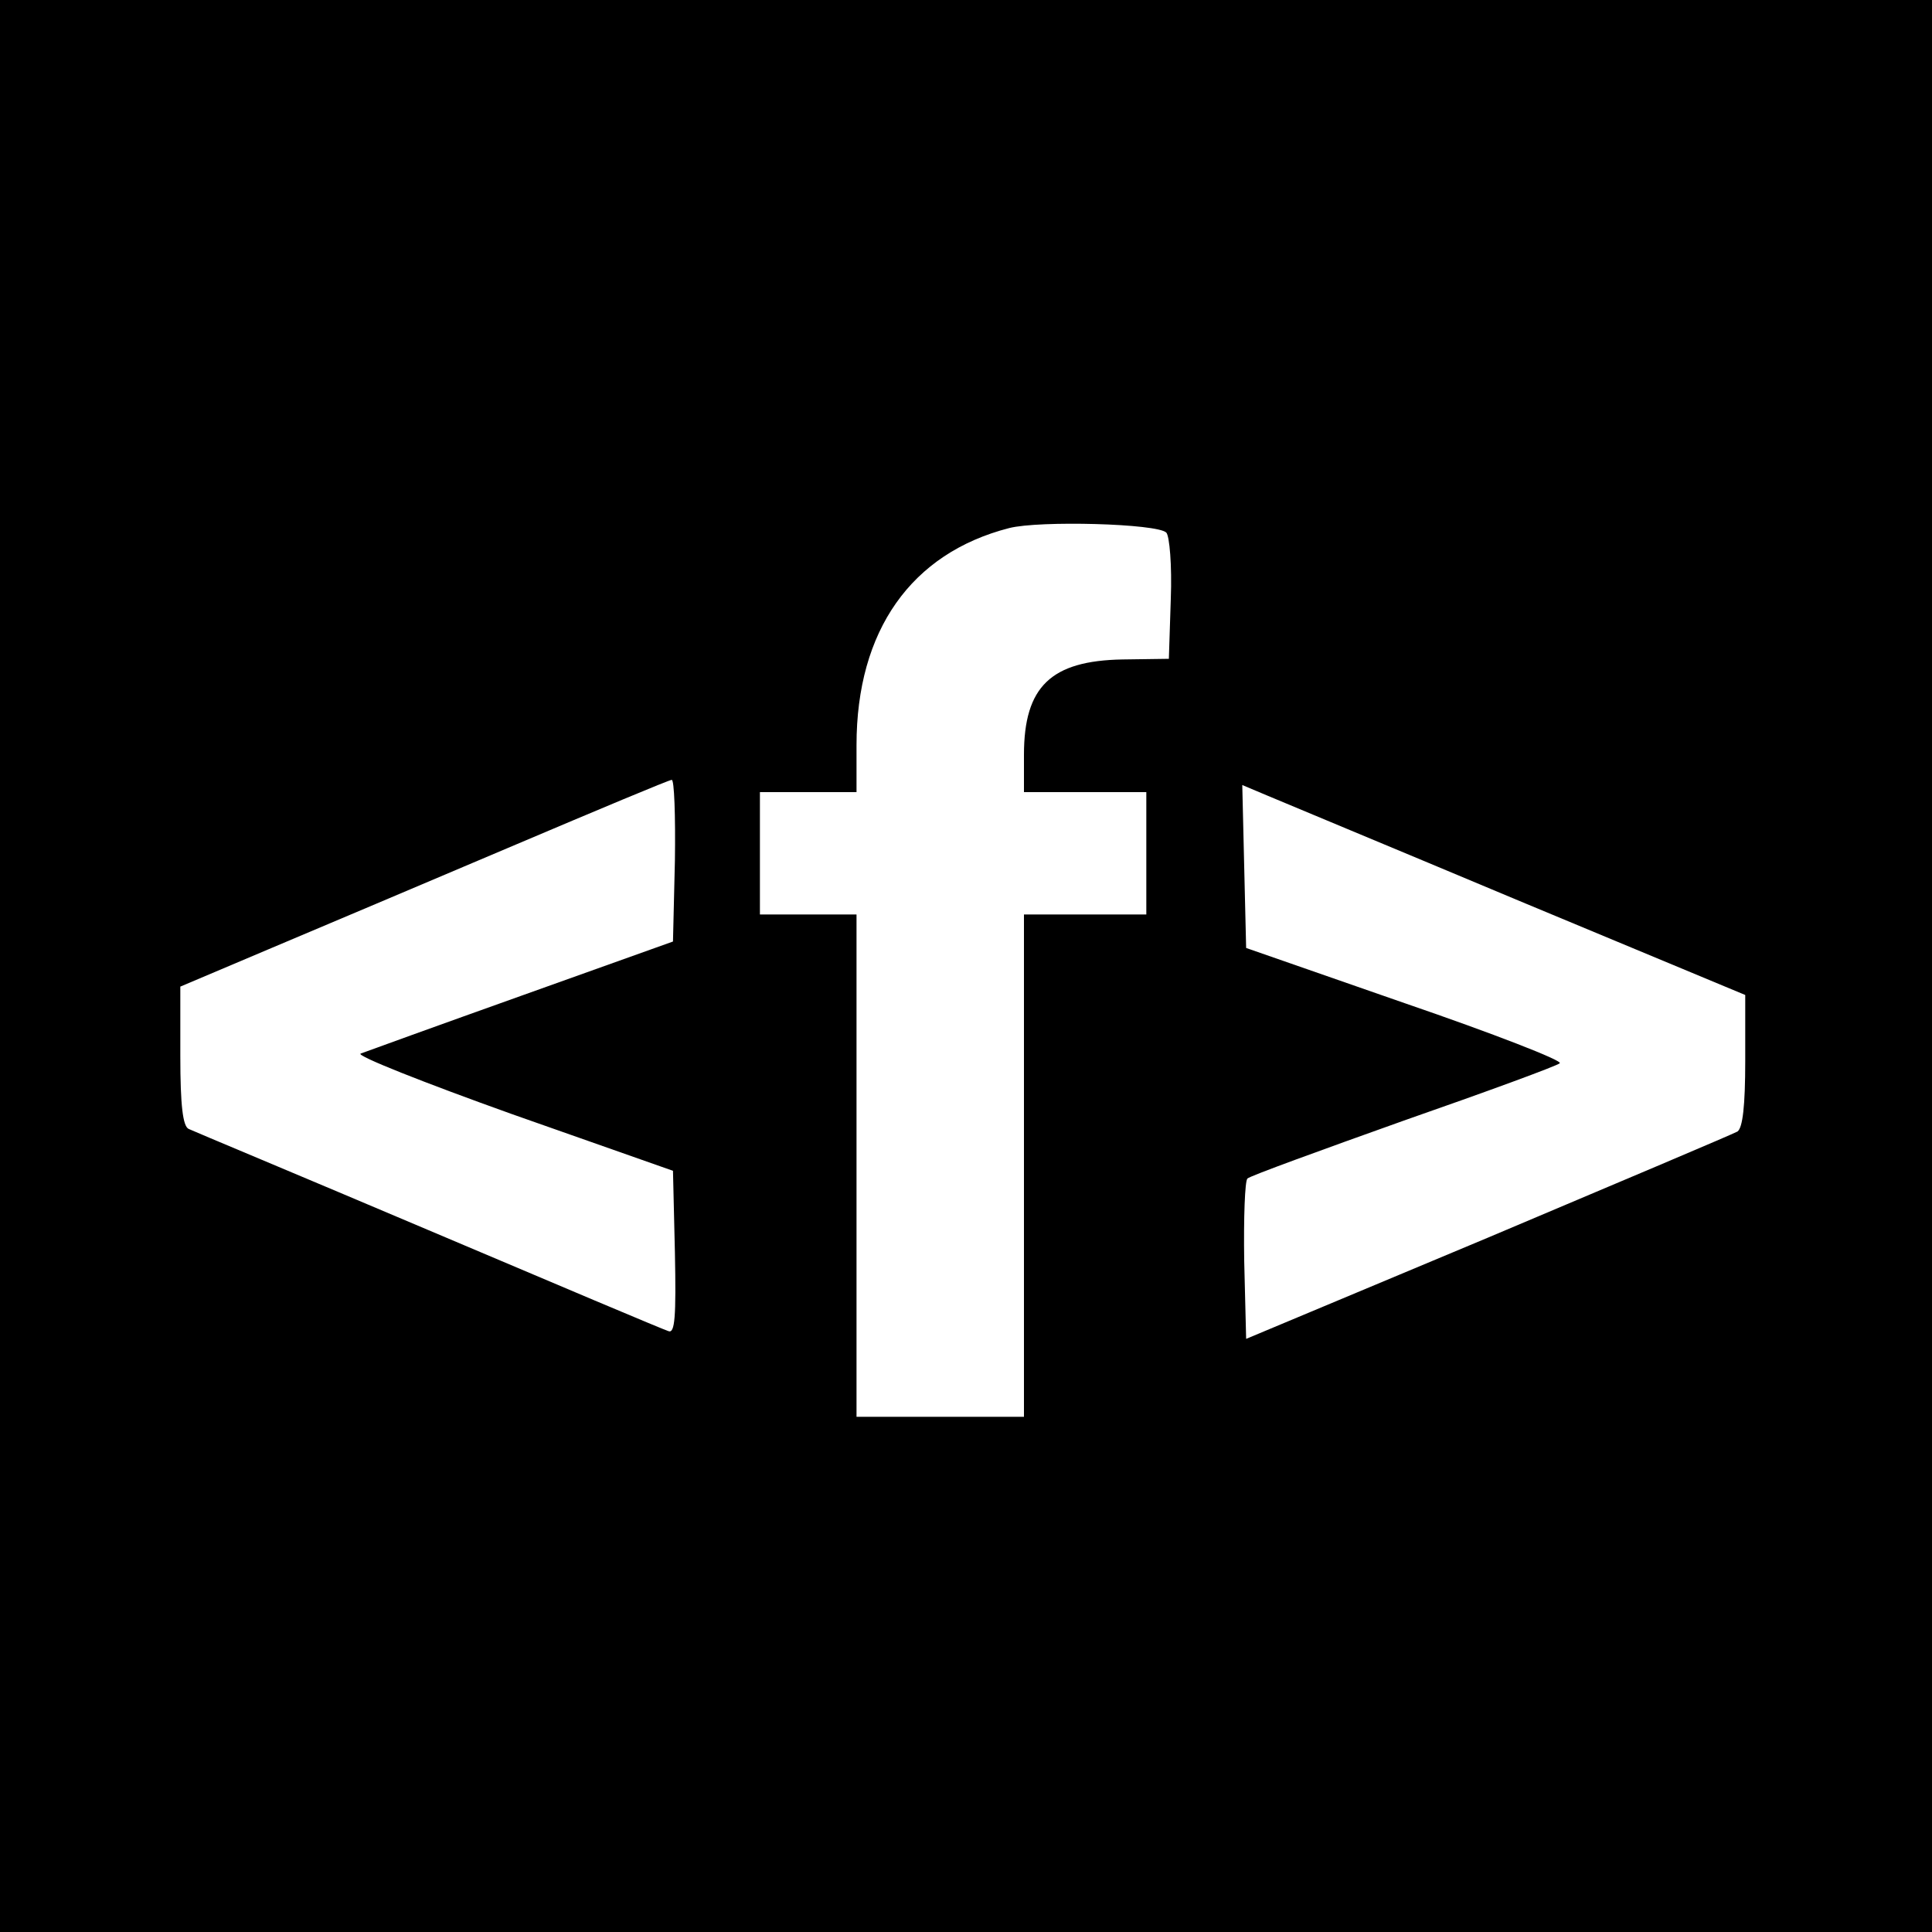
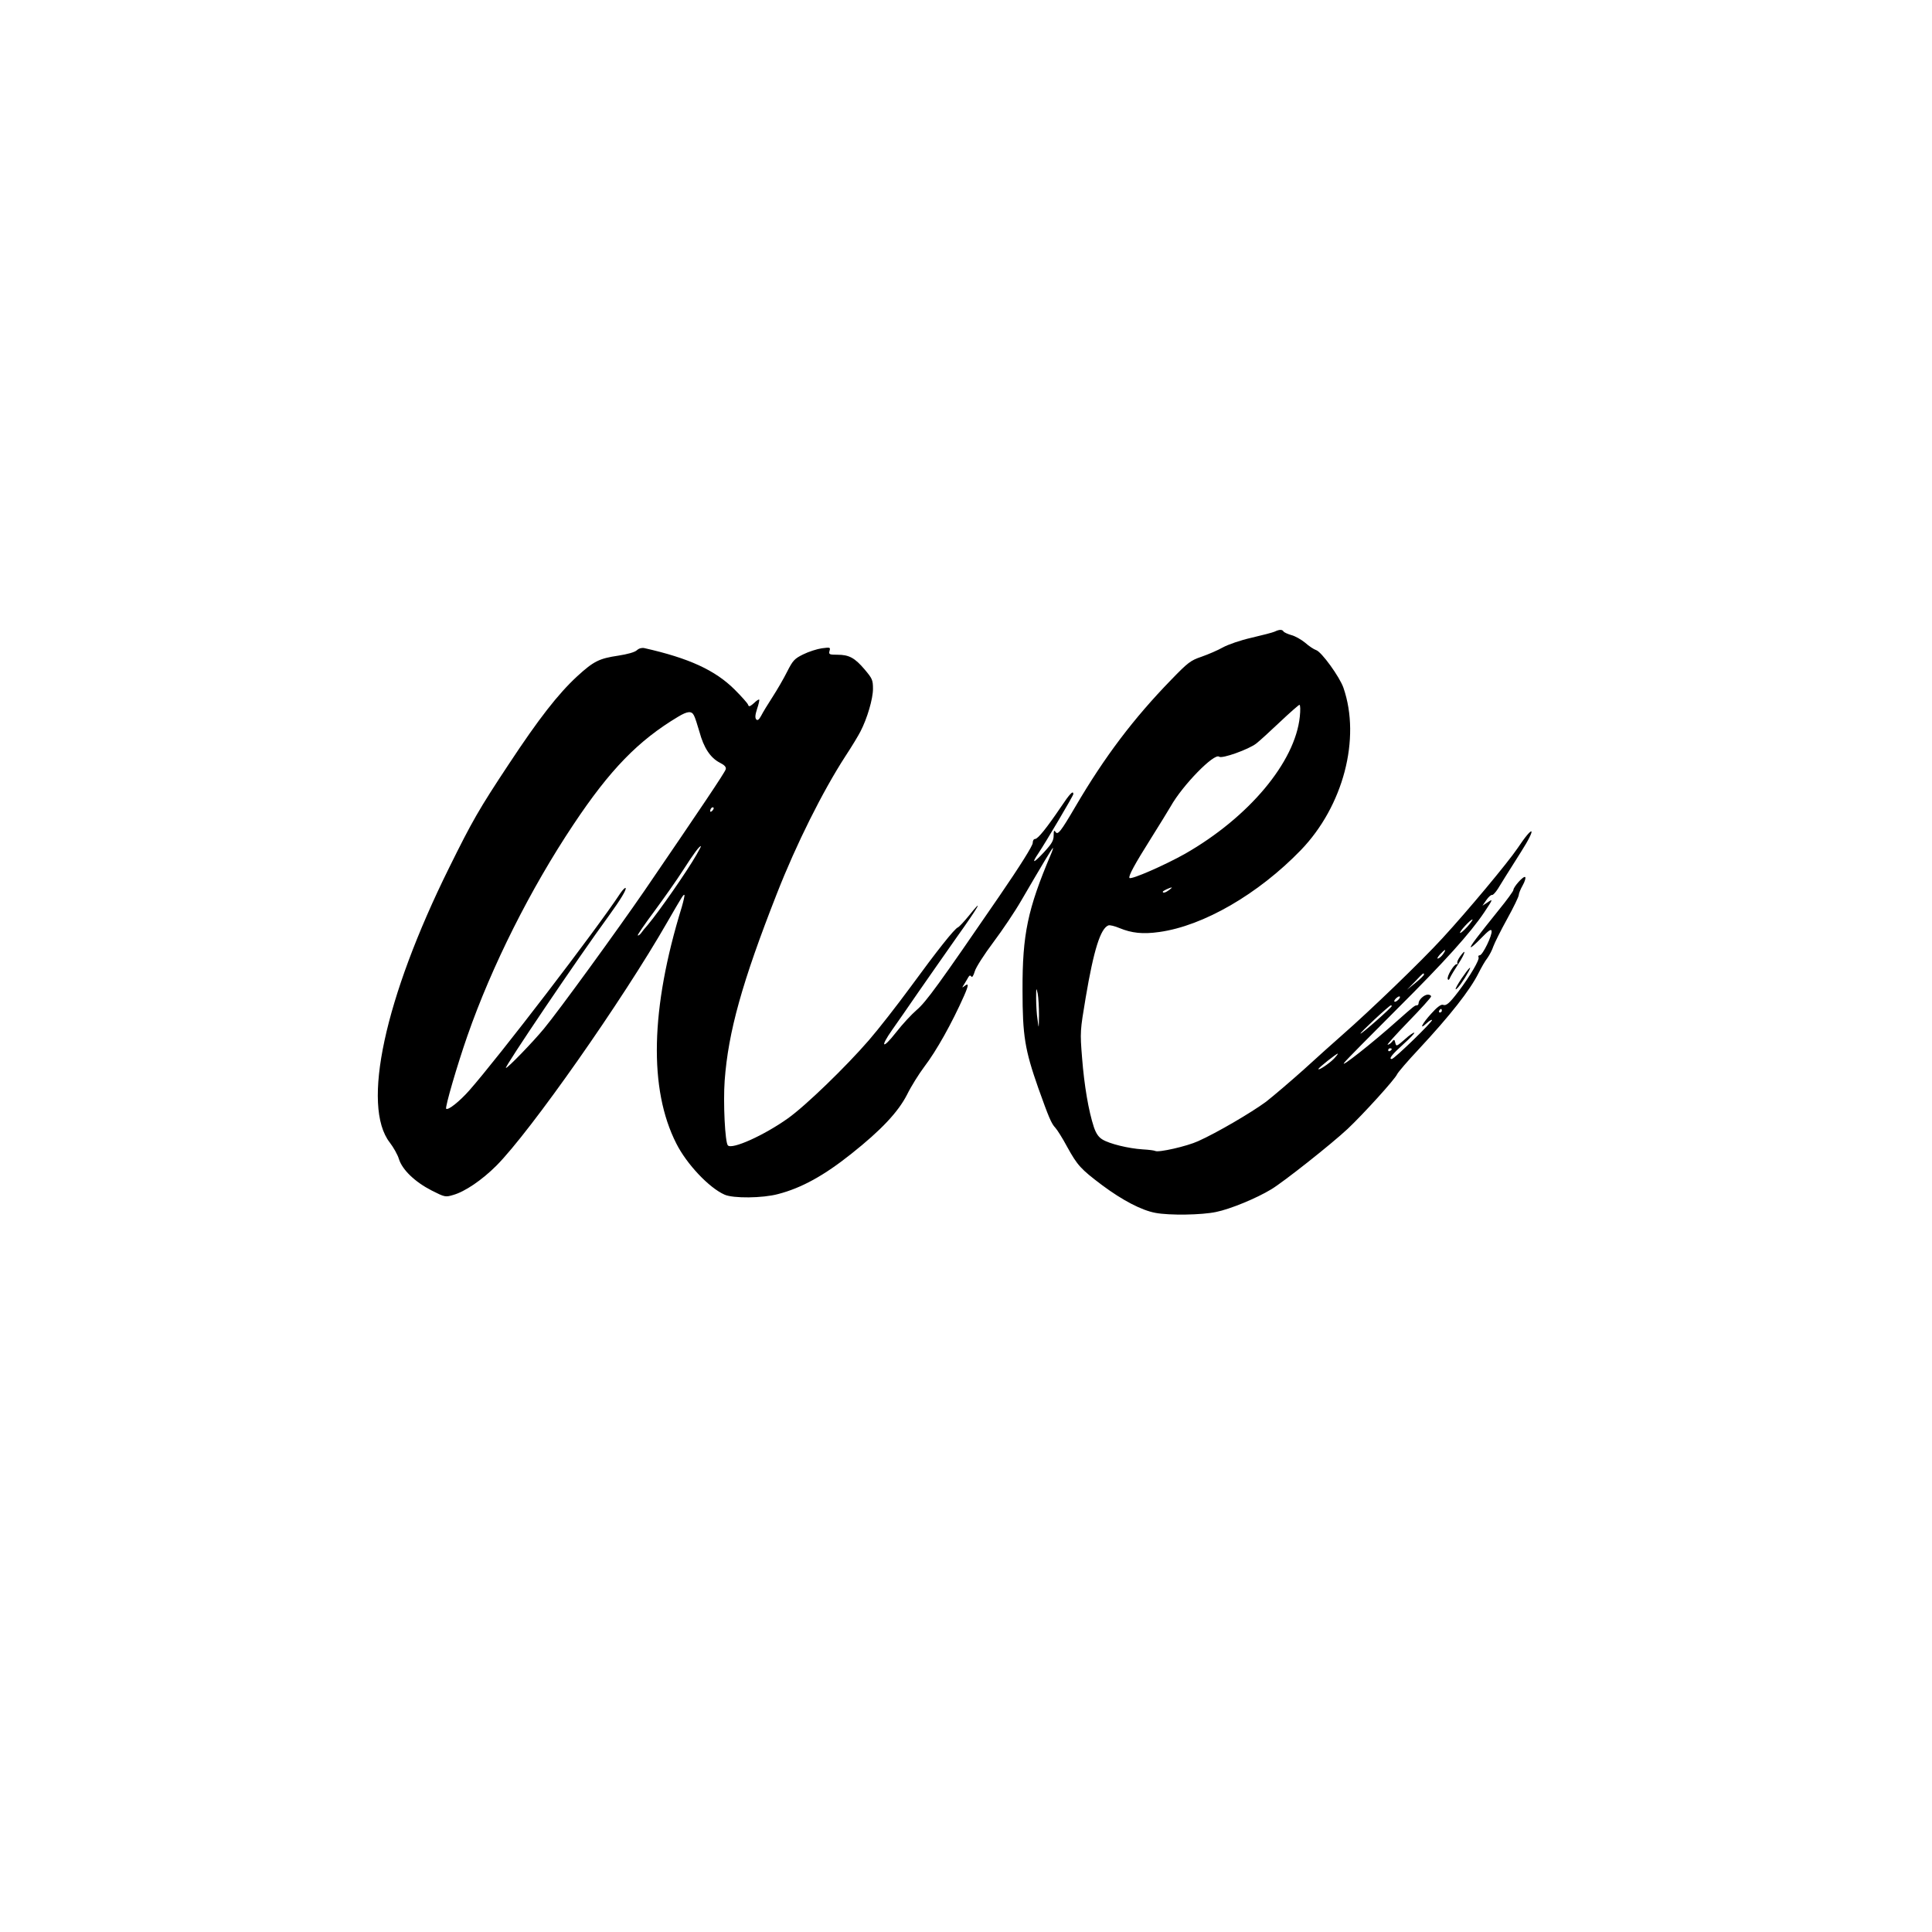
- <svg xmlns="http://www.w3.org/2000/svg" version="1.0" width="300pt" height="300pt" viewBox="0 0 300 300" preserveAspectRatio="xMidYMid meet">
-   <g transform="translate(0,300) scale(0.1,-0.1)" fill="#000000" stroke="none">
-     <path d="M0 1500 l0 -1500 1500 0 1500 0 0 1500 0 1500 -1500 0 -1500 0 0 -1500z m1811 673 c5 -5 9 -51 7 -103 l-3 -93 -72 -1 c-111 -2 -153 -42 -153 -148 l0 -58 95 0 95 0 0 -95 0 -95 -95 0 -95 0 0 -390 0 -390 -130 0 -130 0 0 390 0 390 -75 0 -75 0 0 95 0 95 75 0 75 0 0 73 c0 178 85 298 237 337 47 12 230 7 244 -7z m-763 -509 l-3 -126 -235 -84 c-129 -46 -242 -87 -250 -90 -8 -3 98 -45 235 -94 l250 -88 3 -127 c2 -100 0 -126 -10 -122 -7 2 -175 73 -373 157 -198 84 -366 154 -372 157 -9 4 -13 36 -13 113 l0 108 137 58 c76 32 246 104 378 160 132 56 244 103 248 103 4 1 6 -56 5 -125z m1309 -62 l353 -147 0 -102 c0 -71 -4 -104 -12 -110 -7 -4 -182 -78 -388 -165 l-375 -157 -3 121 c-1 67 1 124 5 128 4 4 114 44 243 90 129 45 238 85 242 89 5 4 -103 46 -240 93 l-247 86 -3 126 -3 127 38 -16 c21 -9 197 -82 390 -163z" />
+ <svg xmlns="http://www.w3.org/2000/svg" version="1.0" width="1080pt" height="1080pt" viewBox="0 0 1080 1080" preserveAspectRatio="xMidYMid meet">
+   <g transform="translate(0,1080) scale(0.1,-0.1)" fill="#000000" stroke="none">
+     <path d="M7125 7269 c-11 -5 -69 -20 -129 -34 -62 -14 -131 -38 -160 -54 -28 -16 -82 -39 -119 -52 -62 -21 -76 -32 -170 -129 -210 -216 -372 -430 -536 -710 -82 -140 -98 -160 -111 -140 -7 11 -10 7 -10 -20 0 -29 -10 -46 -55 -95 -58 -62 -71 -65 -31 -6 42 63 196 323 196 332 0 23 -20 2 -70 -73 -78 -115 -128 -178 -144 -178 -8 0 -13 -10 -13 -22 1 -14 -71 -129 -187 -298 -338 -493 -409 -591 -462 -636 -28 -24 -80 -80 -115 -125 -76 -97 -92 -86 -21 15 28 39 92 132 143 206 51 74 149 213 216 309 125 175 157 232 69 122 -27 -33 -54 -62 -61 -65 -19 -7 -115 -128 -267 -336 -75 -102 -178 -234 -231 -295 -128 -148 -354 -367 -453 -437 -132 -94 -311 -175 -335 -151 -16 16 -27 238 -18 363 20 271 97 549 292 1045 108 276 256 572 383 768 35 53 73 116 84 138 38 73 70 183 70 238 0 50 -4 58 -46 108 -56 66 -88 83 -153 83 -45 0 -49 2 -44 21 6 21 4 21 -43 15 -27 -4 -74 -19 -104 -34 -49 -24 -58 -34 -90 -97 -19 -38 -56 -102 -82 -142 -26 -40 -54 -86 -63 -104 -12 -22 -20 -28 -27 -21 -8 8 -7 25 4 59 9 26 14 50 12 52 -2 3 -16 -6 -30 -20 -22 -19 -28 -21 -32 -9 -2 8 -37 47 -76 86 -109 108 -255 175 -504 231 -14 3 -30 -1 -42 -12 -12 -11 -52 -22 -103 -30 -108 -16 -138 -31 -231 -116 -107 -99 -215 -238 -380 -488 -169 -255 -207 -322 -335 -581 -362 -731 -491 -1333 -332 -1537 20 -26 44 -68 51 -92 19 -61 91 -129 183 -176 73 -37 77 -38 120 -25 65 18 161 83 242 164 190 191 704 923 955 1361 85 147 91 157 96 152 2 -2 -5 -33 -15 -68 -175 -567 -185 -1018 -30 -1322 58 -115 183 -247 269 -285 48 -22 214 -20 299 3 132 34 258 104 411 226 166 132 260 232 310 329 23 47 67 117 97 157 68 89 154 243 222 396 26 59 27 74 4 56 -17 -13 -17 -12 -2 11 8 14 19 31 23 39 6 9 10 10 16 2 4 -7 12 5 19 29 6 22 53 95 104 163 51 68 121 172 156 233 116 199 173 294 177 294 2 0 -3 -17 -12 -37 -129 -305 -159 -445 -158 -758 0 -255 13 -333 88 -547 59 -165 73 -199 96 -223 10 -11 40 -58 65 -105 58 -105 76 -125 197 -216 113 -84 220 -140 297 -154 79 -15 259 -12 339 5 79 16 225 76 309 127 68 41 334 251 427 338 86 81 265 278 276 305 5 11 59 74 121 140 175 188 286 329 334 425 15 30 37 69 50 85 12 17 27 46 33 65 7 19 41 88 77 153 36 65 65 125 65 134 0 8 10 33 22 54 12 21 18 42 14 46 -9 9 -66 -55 -66 -72 0 -6 -36 -56 -81 -111 -123 -153 -162 -204 -157 -209 2 -3 29 21 59 52 40 41 55 52 57 39 5 -23 -50 -136 -66 -136 -7 0 -10 -5 -7 -11 8 -12 -47 -105 -111 -190 -52 -68 -69 -83 -88 -76 -10 4 -34 -14 -65 -49 -52 -57 -71 -96 -26 -54 14 13 27 21 30 18 7 -6 -211 -218 -225 -218 -19 0 2 26 66 84 36 32 63 61 60 63 -3 3 -27 -13 -53 -37 -46 -40 -48 -41 -53 -20 -5 21 -7 21 -19 6 -7 -9 -18 -16 -24 -16 -5 0 47 58 117 130 69 71 126 134 126 140 0 5 -8 10 -18 10 -21 0 -52 -29 -52 -48 0 -7 -4 -12 -10 -12 -11 0 -15 -3 -110 -87 -142 -127 -326 -271 -295 -233 10 14 146 151 300 305 259 258 405 420 482 535 50 75 50 77 19 56 l-29 -19 22 32 c12 17 26 30 32 28 5 -1 19 14 32 34 12 20 31 50 42 68 11 18 50 80 87 138 90 141 73 159 -19 21 -54 -80 -279 -350 -420 -503 -119 -130 -407 -407 -559 -540 -44 -38 -141 -126 -216 -194 -75 -67 -170 -148 -211 -180 -83 -61 -274 -173 -379 -220 -63 -29 -223 -65 -240 -55 -5 3 -36 7 -71 9 -79 5 -185 31 -224 55 -22 13 -36 34 -48 69 -30 91 -54 233 -66 386 -12 148 -11 152 20 338 45 267 83 387 127 404 8 3 36 -4 62 -15 68 -28 130 -35 222 -22 247 34 554 212 792 458 237 246 336 623 238 907 -21 61 -123 202 -153 211 -12 4 -40 22 -61 41 -22 18 -57 38 -78 43 -20 6 -40 15 -43 20 -7 12 -23 12 -50 -1z m141 -475 c-26 -254 -285 -563 -642 -767 -112 -63 -299 -145 -310 -135 -8 9 29 77 121 223 45 72 94 151 109 177 66 118 244 300 271 278 15 -13 166 41 208 74 18 14 77 68 132 120 55 52 104 95 109 96 5 0 6 -29 2 -66z m-3387 7 c6 -10 19 -51 31 -92 24 -89 61 -145 113 -172 28 -14 37 -25 34 -37 -4 -17 -140 -219 -455 -680 -150 -218 -478 -670 -561 -770 -60 -73 -202 -220 -213 -220 -12 0 405 618 575 850 66 91 101 149 94 156 -3 3 -16 -10 -29 -29 -137 -208 -682 -918 -845 -1103 -54 -61 -118 -112 -129 -102 -7 8 62 245 119 408 136 390 352 820 592 1180 205 308 363 470 585 603 53 32 76 34 89 8z m103 -533 c-7 -7 -12 -8 -12 -2 0 14 12 26 19 19 2 -3 -1 -11 -7 -17z m-88 -245 c-53 -93 -209 -317 -271 -391 -16 -18 -34 -40 -40 -49 -7 -9 -15 -14 -18 -12 -2 3 39 63 92 134 53 72 126 175 161 230 63 98 91 135 100 135 2 0 -9 -21 -24 -47z m2642 -198 c-20 -15 -36 -19 -36 -10 0 5 38 23 50 24 3 0 -4 -6 -14 -14z m1667 -205 c-20 -22 -39 -38 -41 -35 -6 6 58 75 69 75 4 0 -9 -18 -28 -40z m-135 -152 c-8 -12 -21 -24 -29 -26 -8 -3 -3 7 10 22 30 32 39 34 19 4z m-108 -116 c0 -4 -21 -25 -47 -46 l-48 -39 45 46 c46 49 50 52 50 39z m-2152 -227 c-1 -79 -1 -80 -8 -25 -5 30 -8 84 -8 120 0 60 1 62 9 25 4 -22 7 -76 7 -120z m2012 90 c-7 -8 -17 -15 -22 -15 -6 0 -5 7 2 15 7 8 17 15 22 15 6 0 5 -7 -2 -15z m-40 -39 c0 -8 -171 -159 -175 -154 -4 4 161 158 170 158 3 0 5 -2 5 -4z m280 -26 c0 -5 -5 -10 -11 -10 -5 0 -7 5 -4 10 3 6 8 10 11 10 2 0 4 -4 4 -10z m-280 -214 c0 -3 -4 -8 -10 -11 -5 -3 -10 -1 -10 4 0 6 5 11 10 11 6 0 10 -2 10 -4z m-323 -54 c-26 -27 -87 -68 -87 -58 0 7 100 86 108 86 3 0 -6 -12 -21 -28z" />
+     <path d="M8161 5452 c-11 -16 -18 -32 -14 -36 3 -3 1 -6 -5 -6 -14 0 -55 -67 -49 -83 3 -8 8 -5 13 8 5 11 26 46 47 78 39 60 46 92 8 39z" />
+     <path d="M8170 5330 c-22 -33 -37 -60 -32 -60 9 0 46 52 71 98 22 42 2 22 -39 -38z" />
  </g>
</svg>
